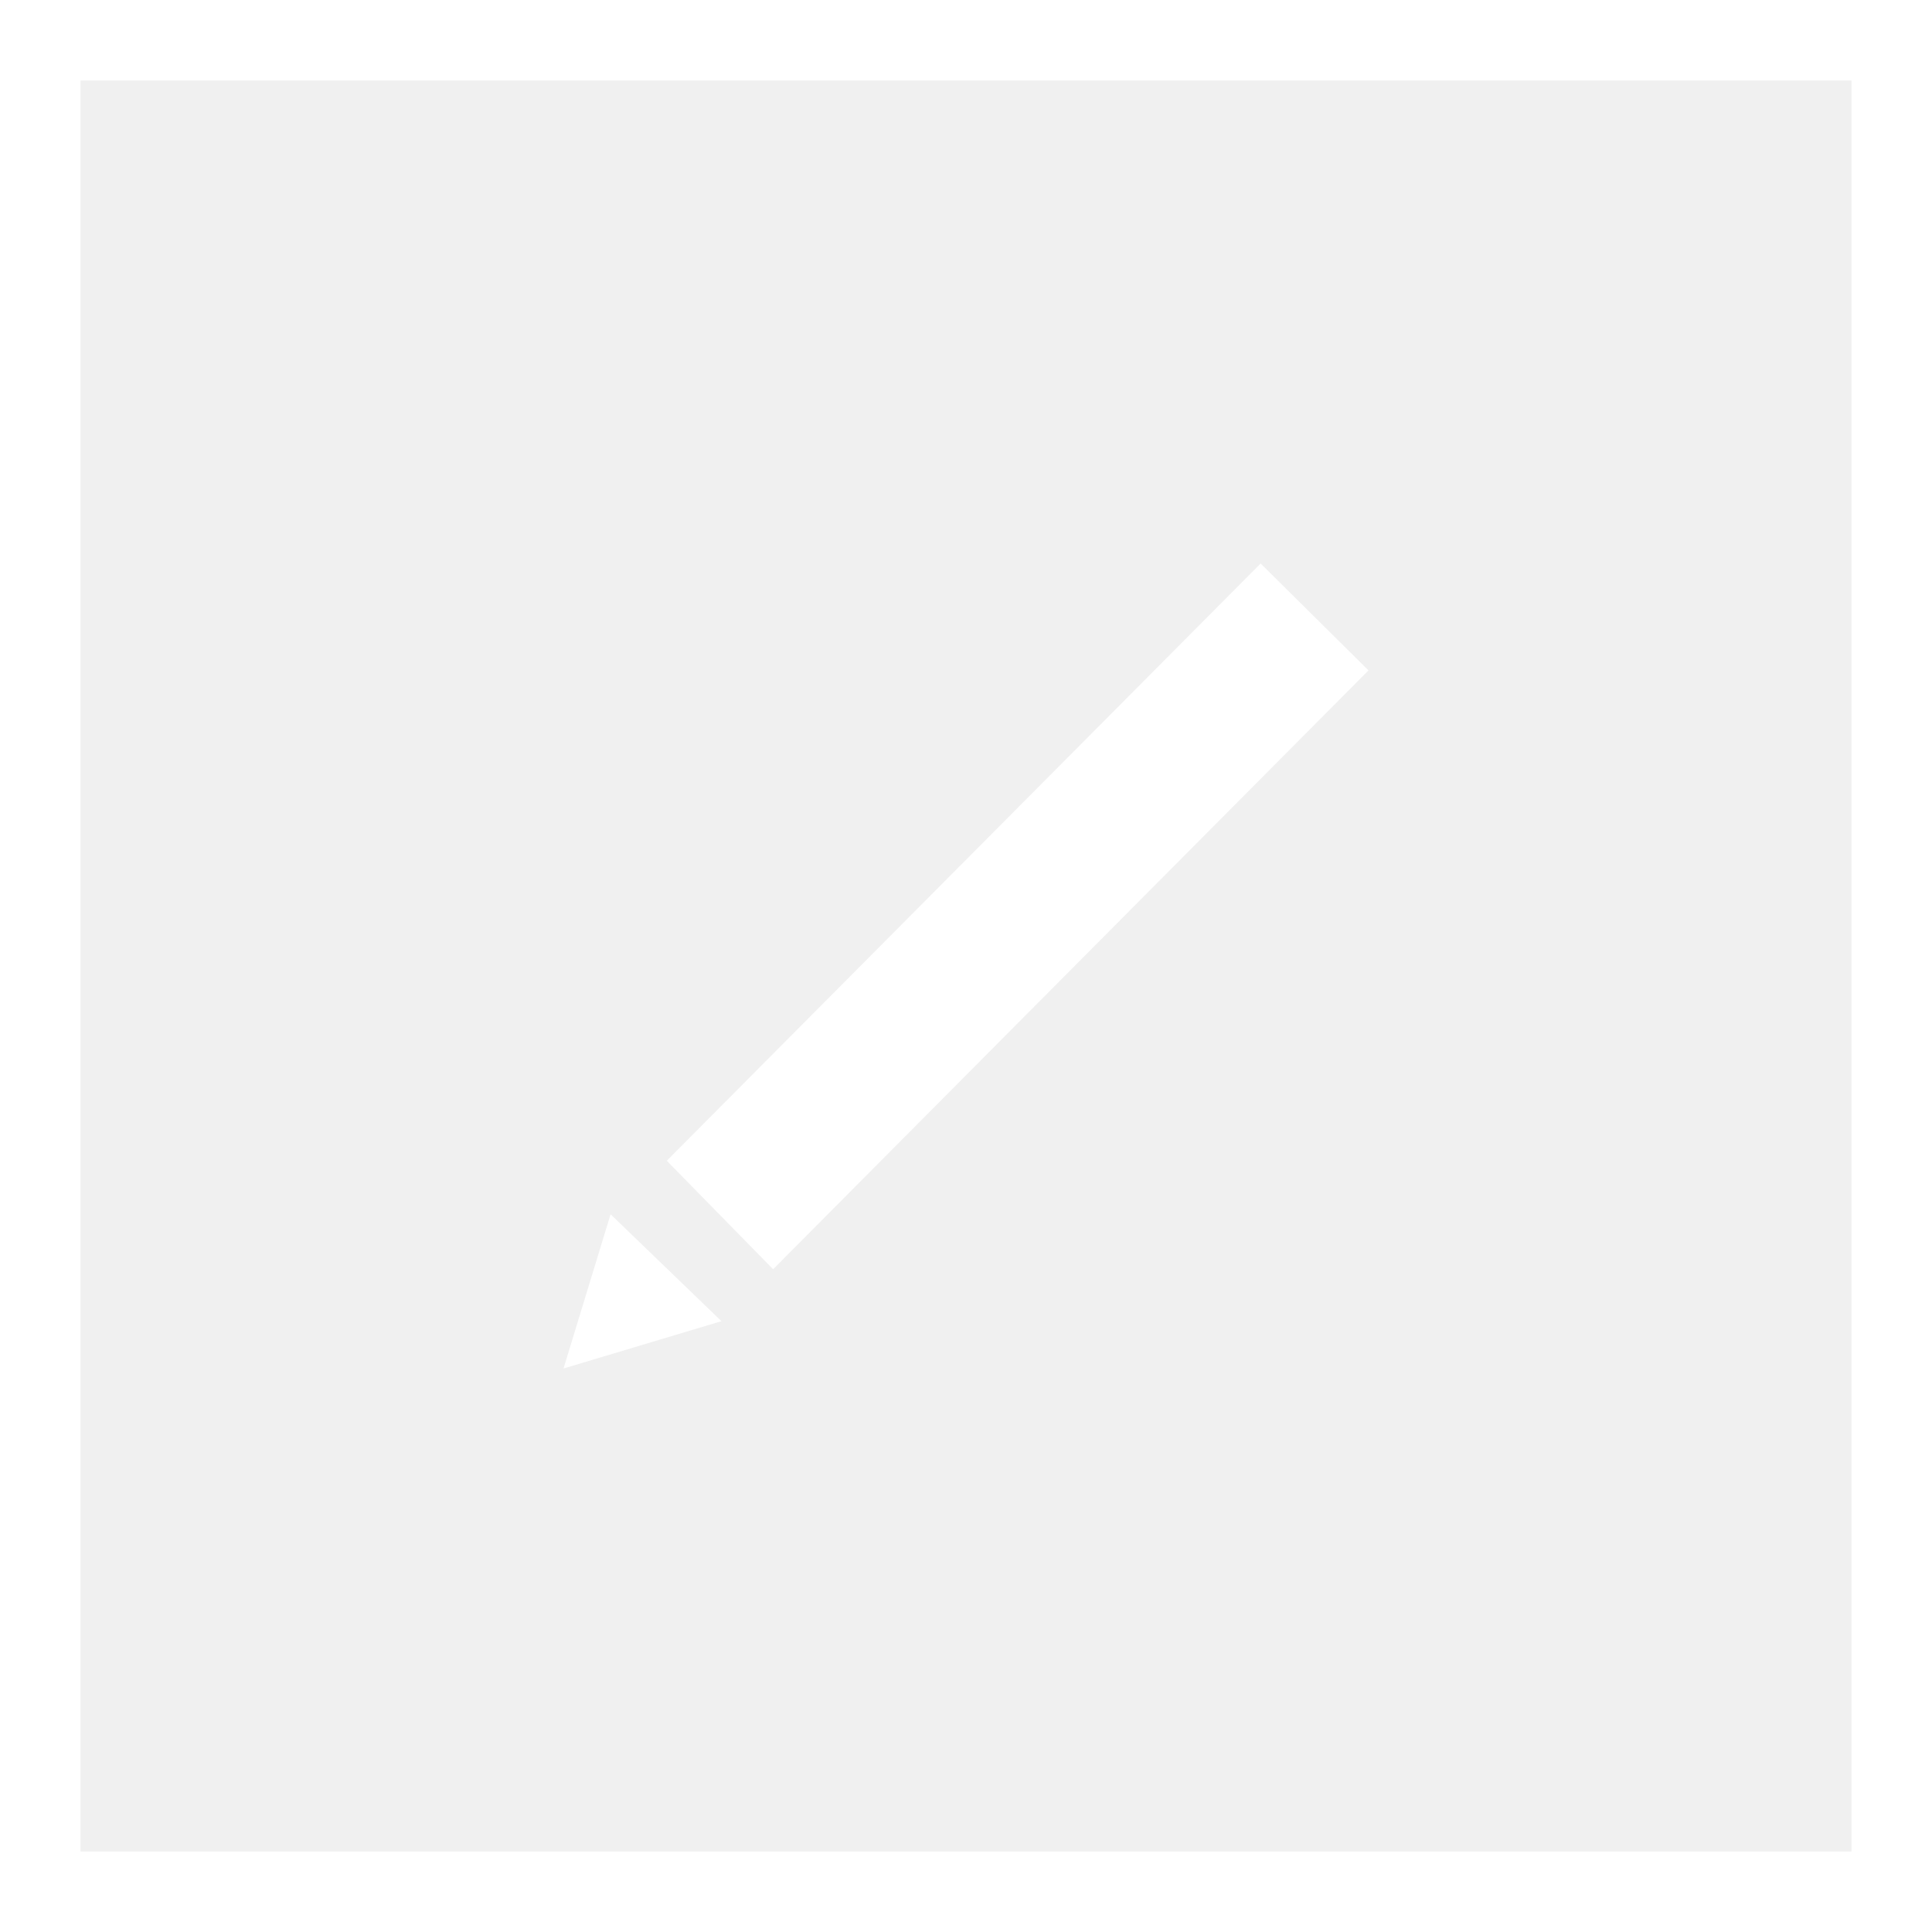
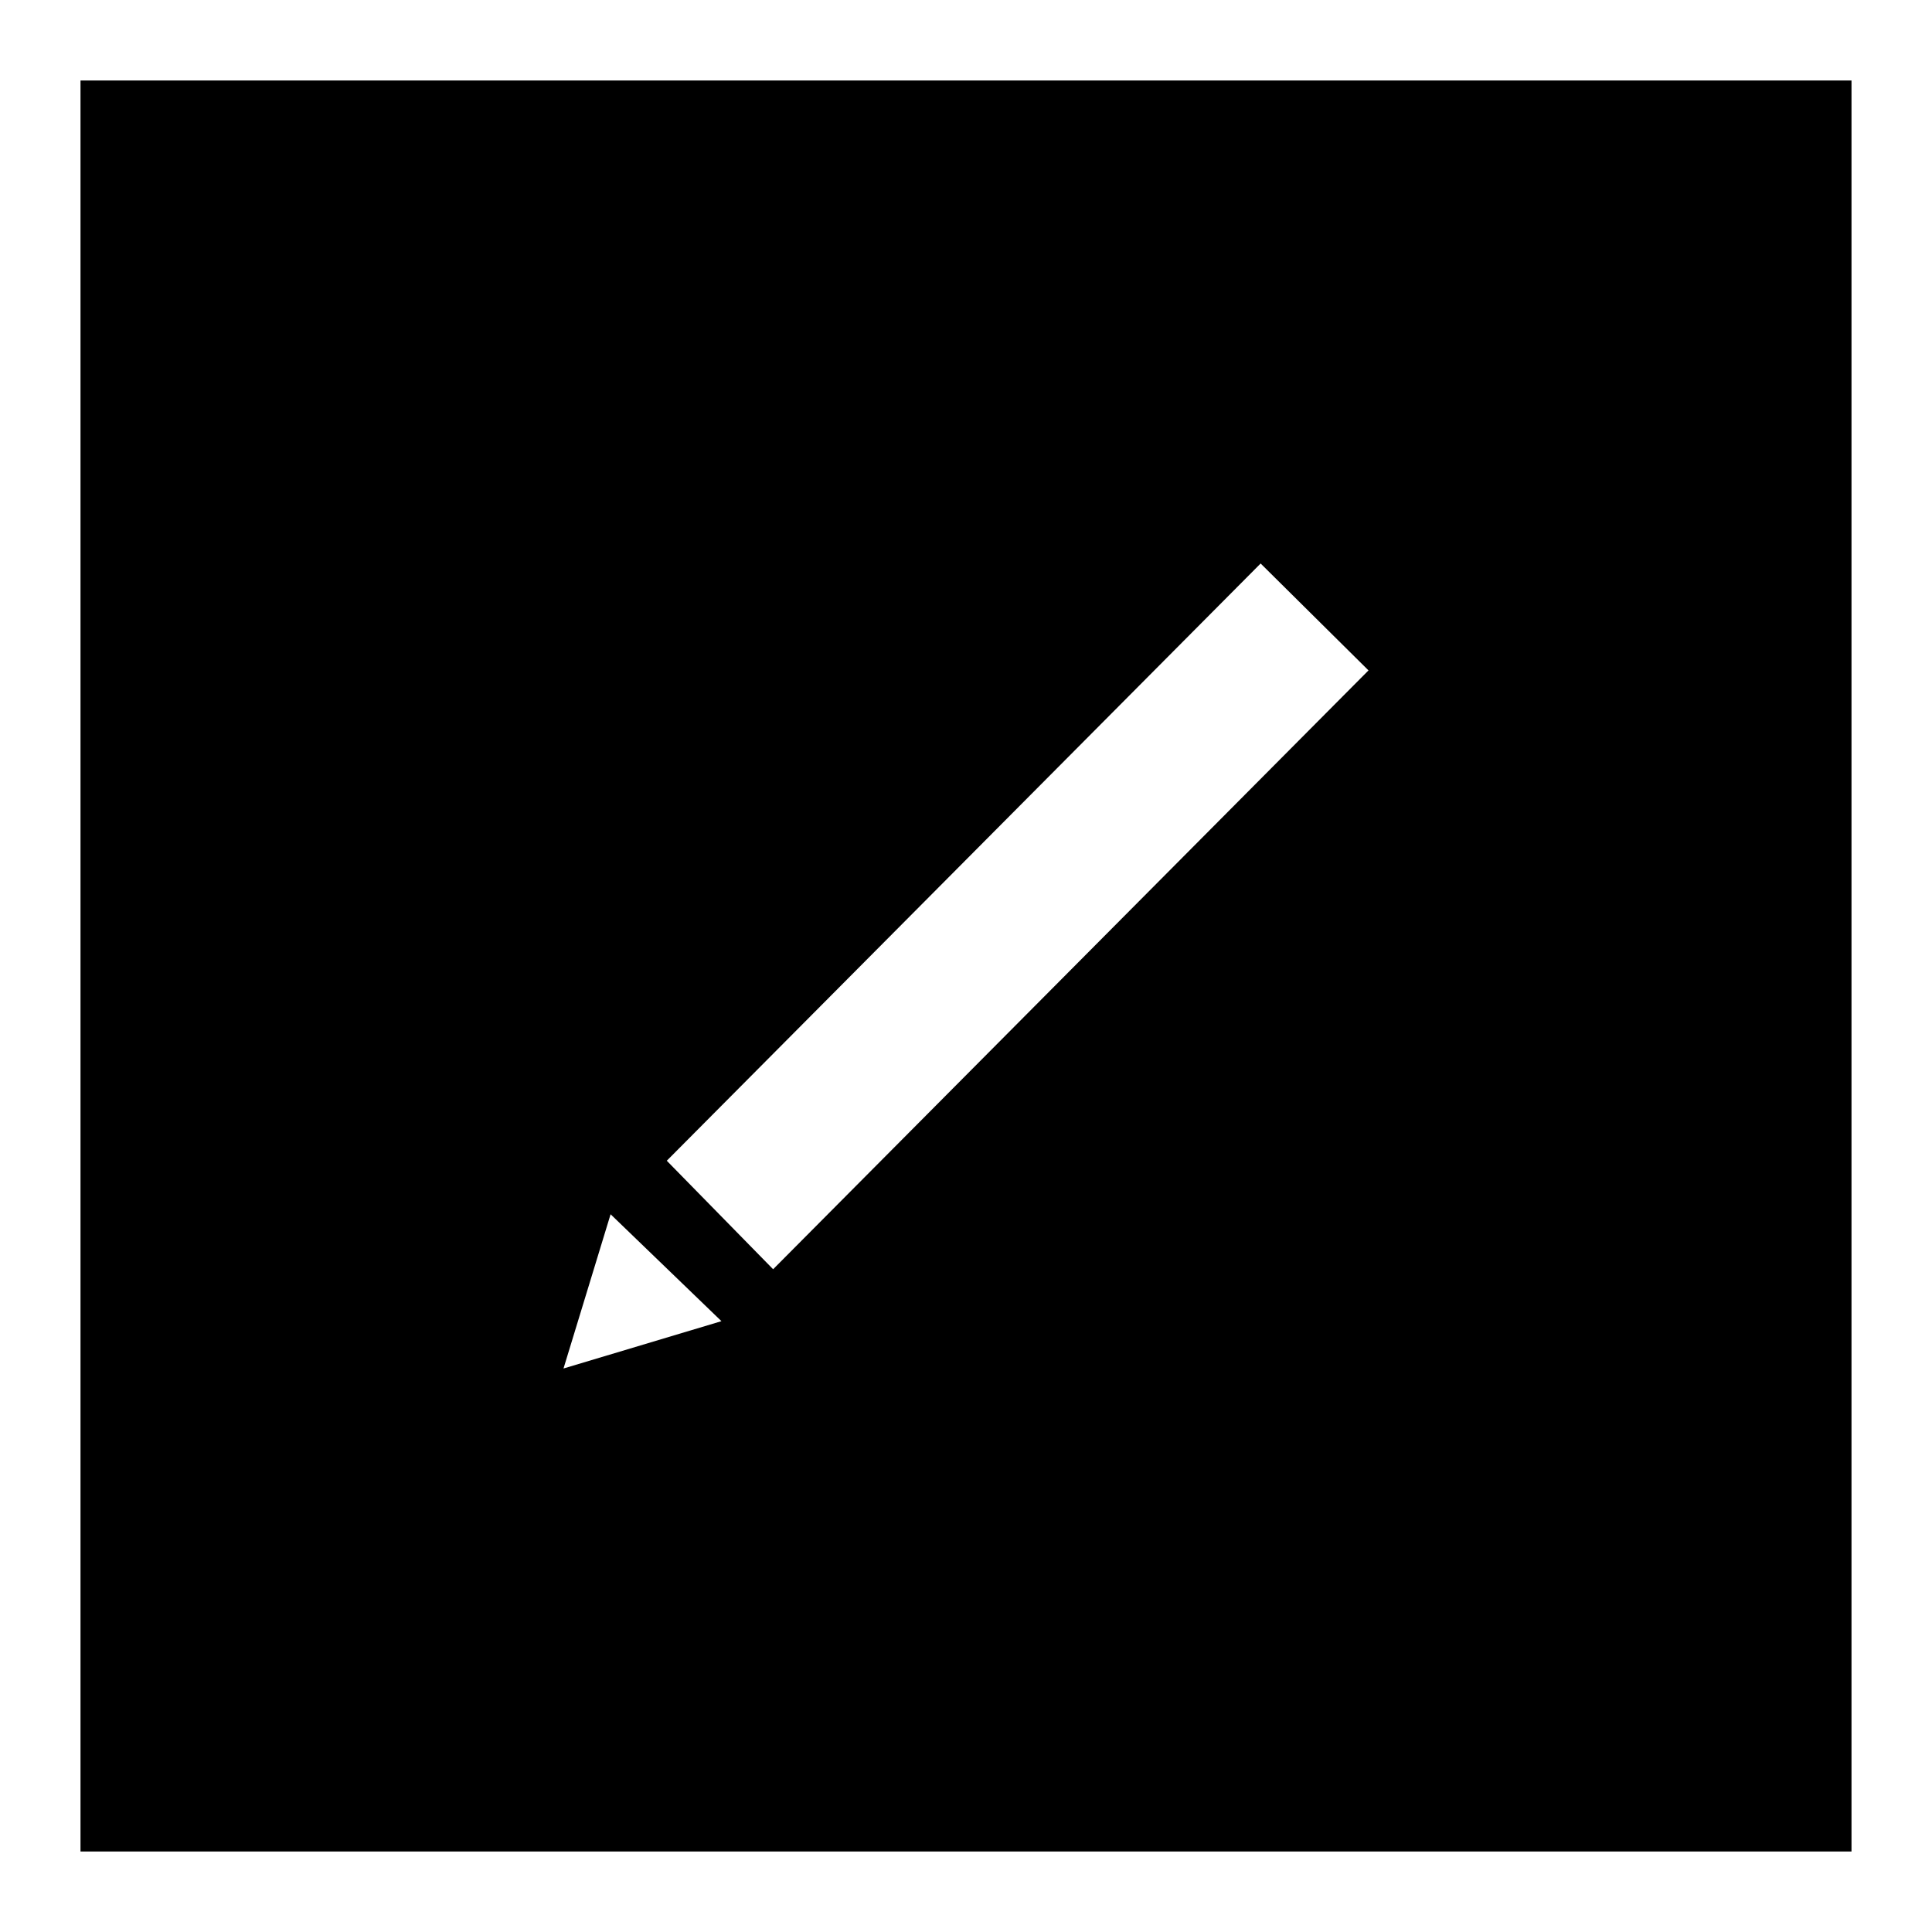
<svg xmlns="http://www.w3.org/2000/svg" width="24" height="24" viewBox="0 0 24 24" fill="none">
+   <rect width="24" height="24" fill="#E5E5E5" />
+   <rect width="1280" height="1217" transform="translate(-662 -196)" fill="black" />
  <rect x="0.5" y="0.5" width="23" height="23" stroke="white" />
  <path d="M17 8.328L9.604 15.767L8.283 14.419L15.66 7L17 8.328ZM7 17L8.962 16.412L7.585 15.084L7 17Z" fill="white" />
</svg>
